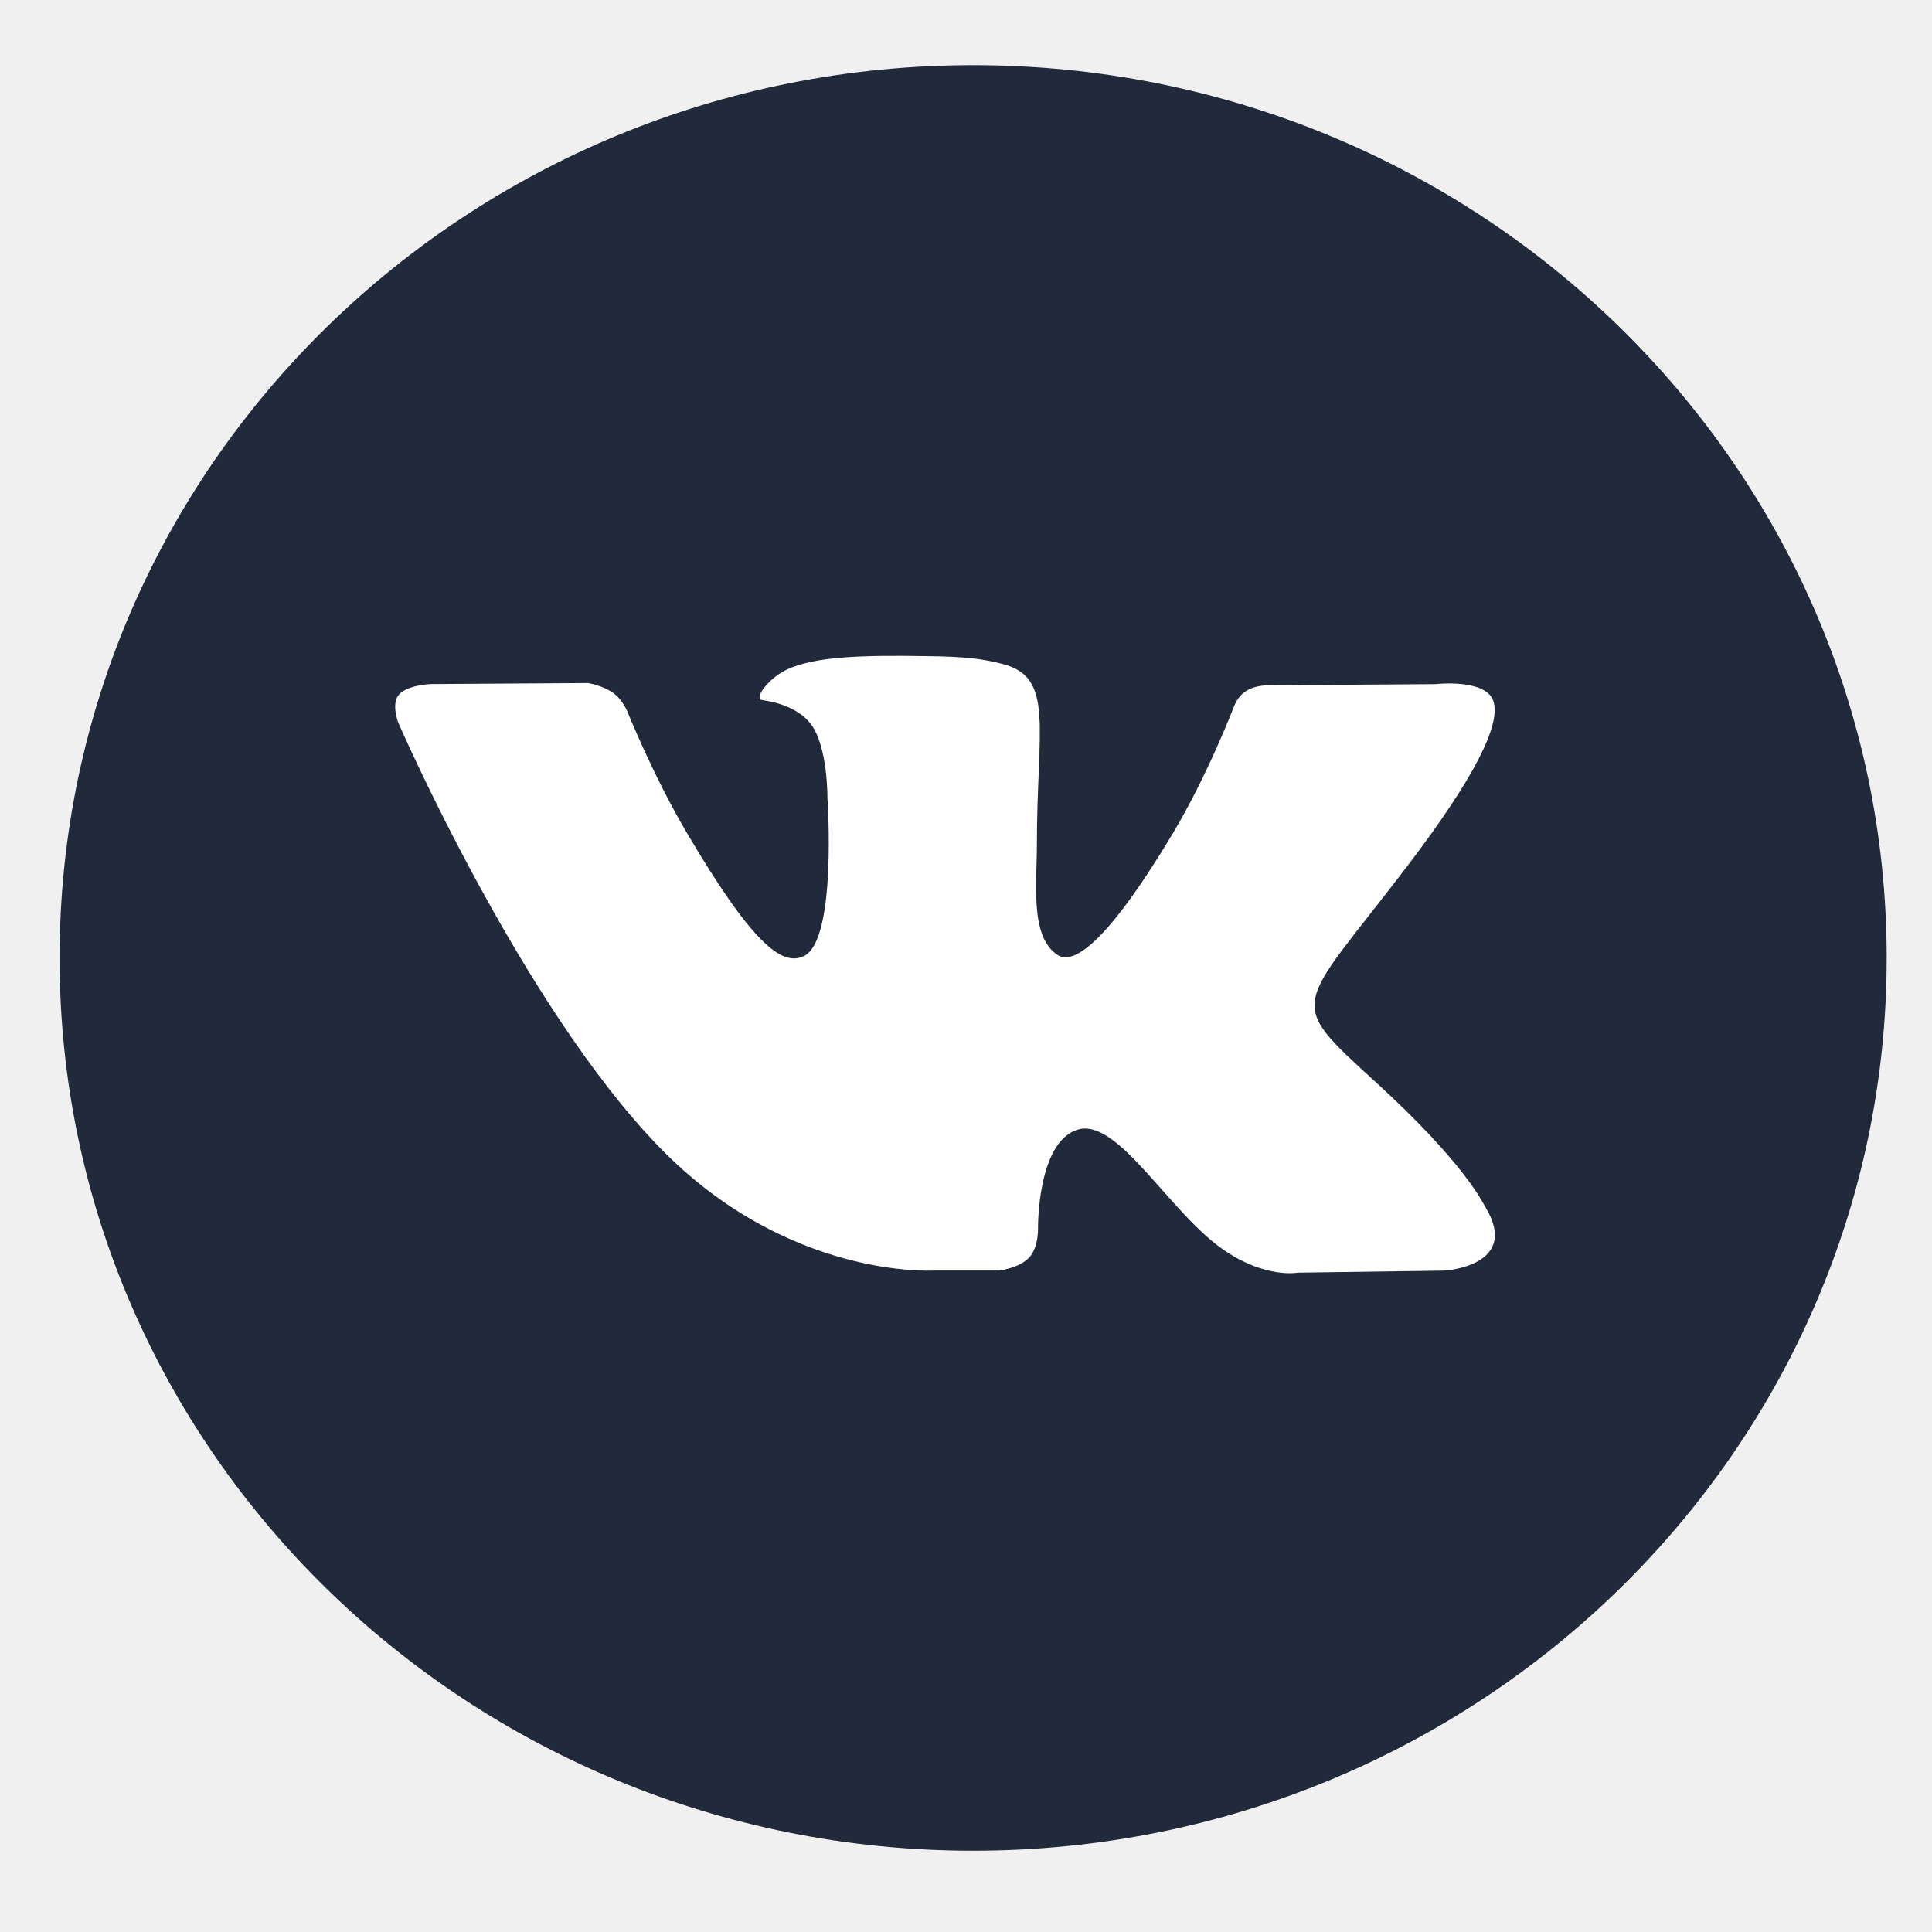
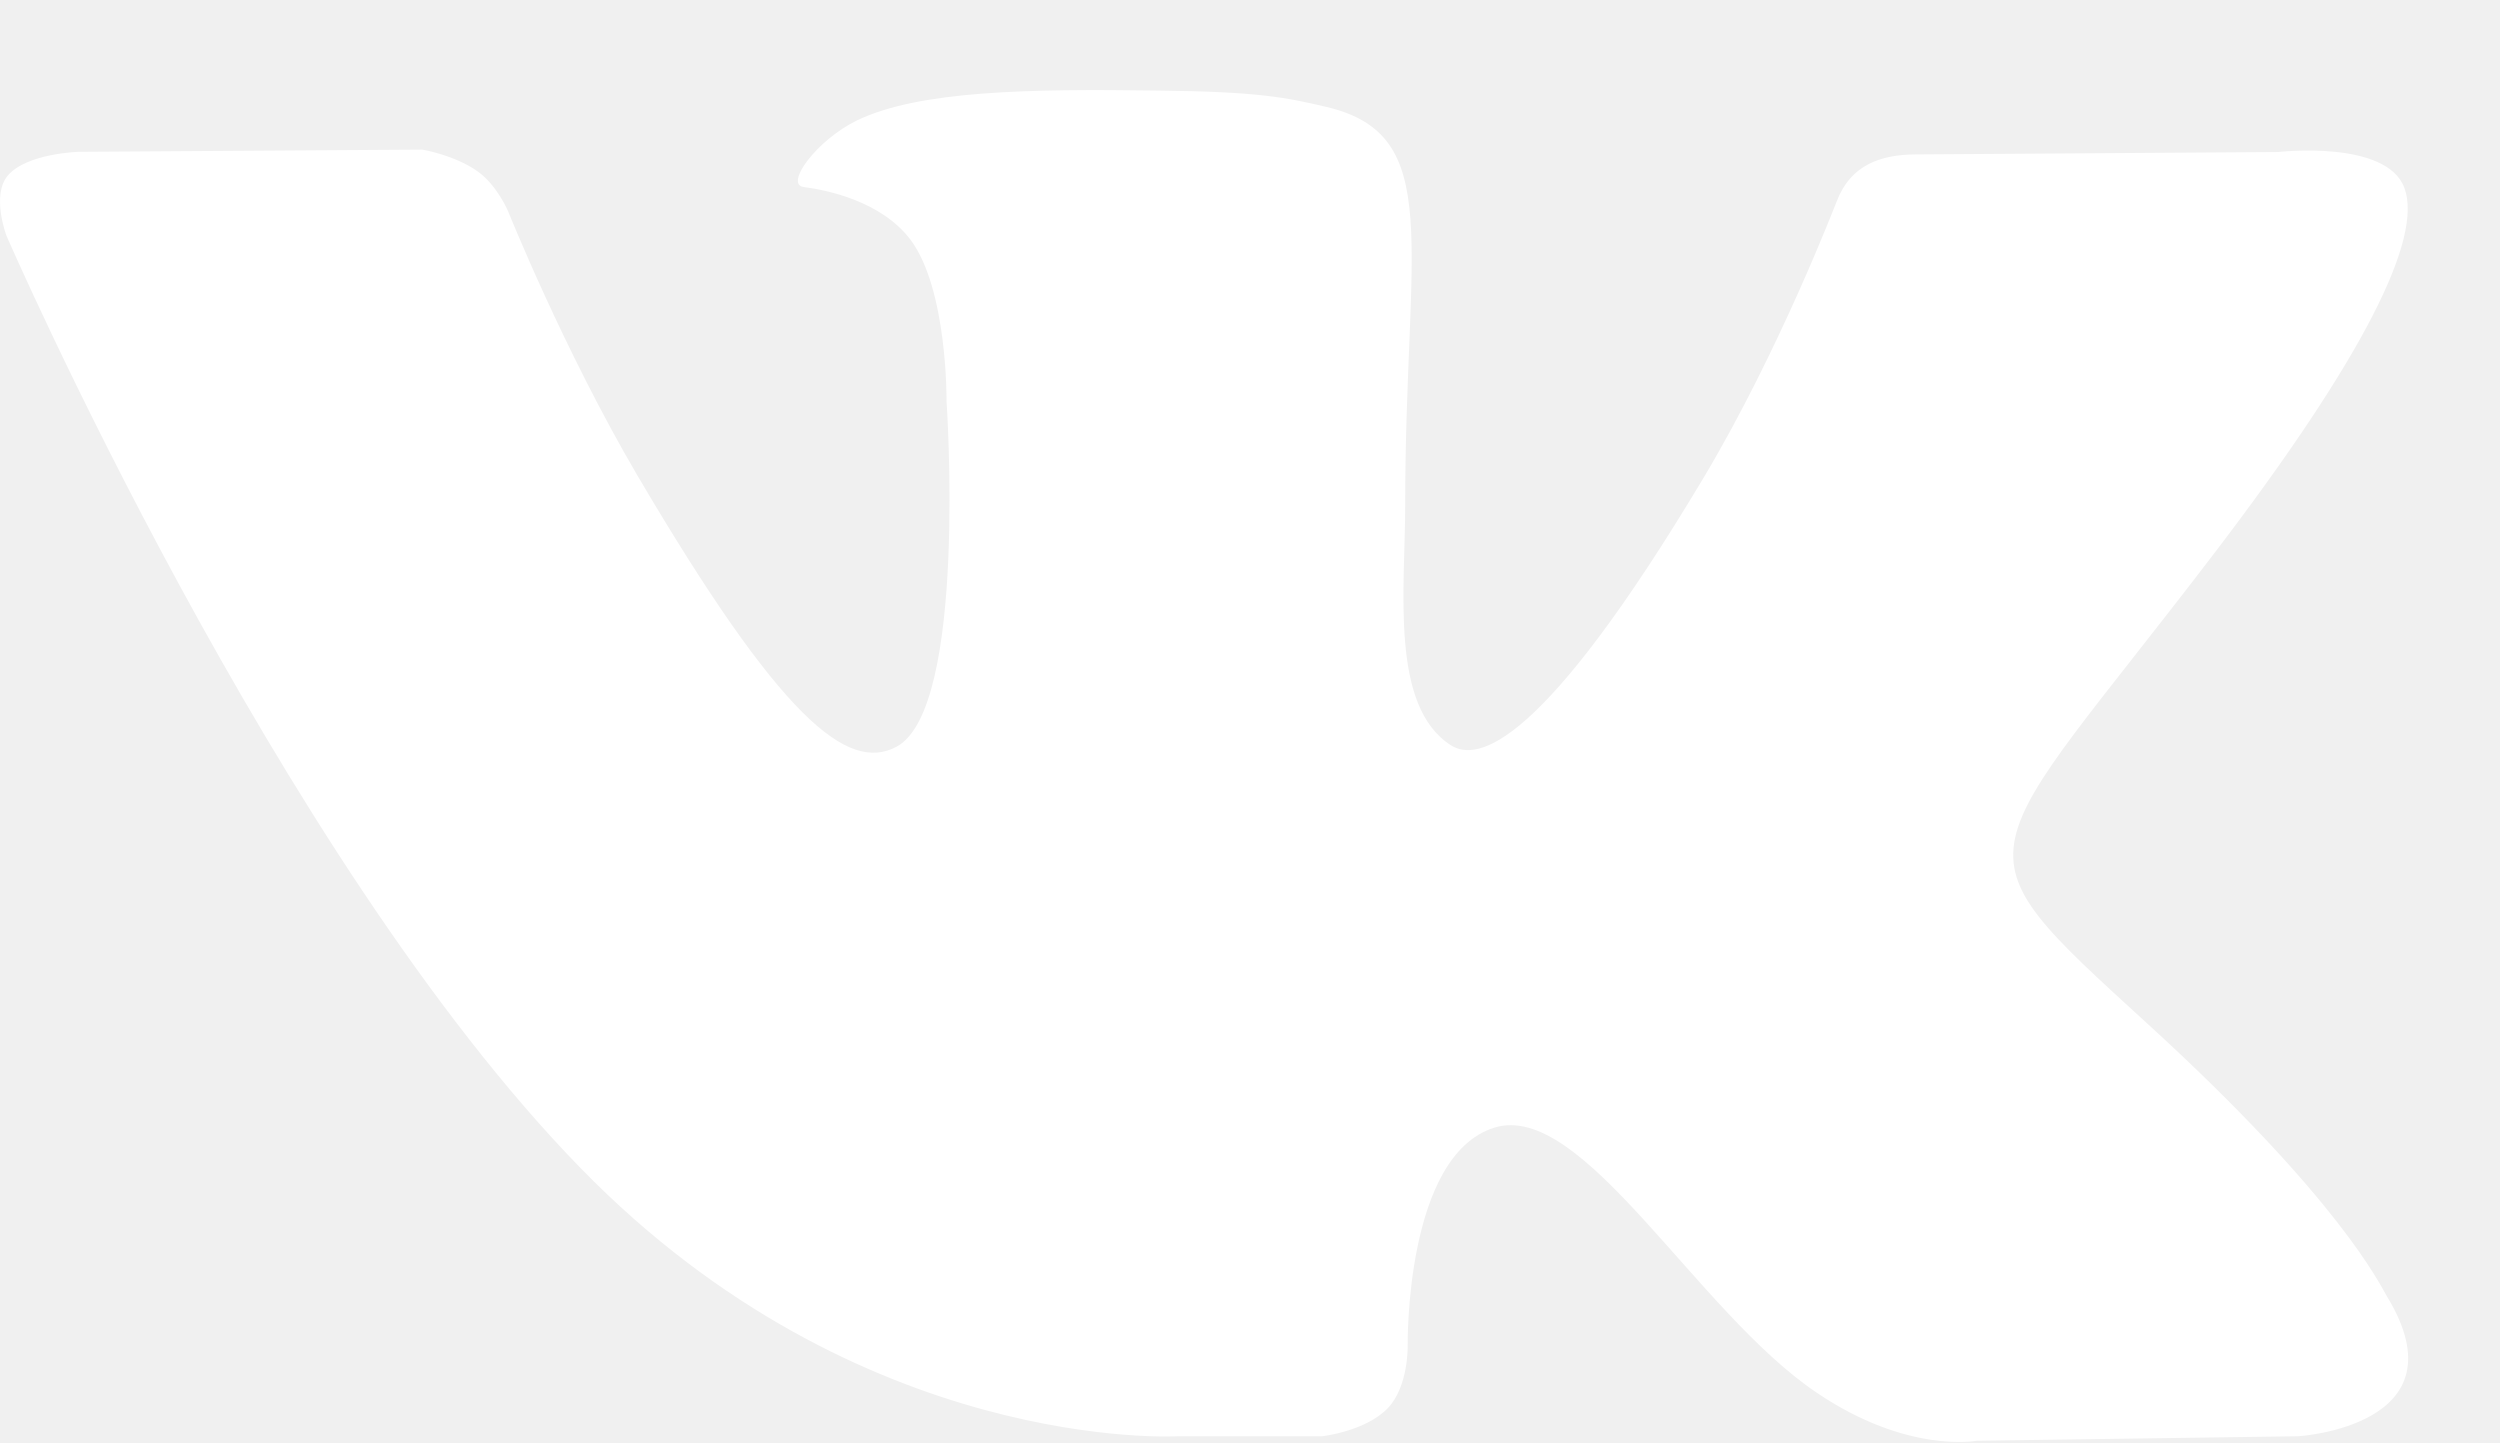
- <svg xmlns="http://www.w3.org/2000/svg" width="44" height="44" viewBox="0 0 44 44" fill="none">
-   <path fill-rule="evenodd" clip-rule="evenodd" d="M22.163 1.484C33.653 1.484 42.968 10.587 42.968 21.817C42.968 33.046 33.653 42.149 22.163 42.149C10.672 42.149 1.357 33.046 1.357 21.817C1.357 10.587 10.672 1.484 22.163 1.484Z" fill="#212A3A" />
-   <path d="M24.54 25.728C25.461 25.438 26.64 27.641 27.894 28.483C28.836 29.122 29.557 28.984 29.557 28.984L32.902 28.937C32.902 28.937 34.65 28.832 33.823 27.48C33.755 27.368 33.339 26.478 31.334 24.647C29.238 22.732 29.522 23.042 32.046 19.731C33.584 17.712 34.199 16.48 34.006 15.955C33.821 15.449 32.692 15.581 32.692 15.581L28.924 15.606C28.557 15.607 28.246 15.717 28.104 16.089C28.101 16.093 27.506 17.651 26.713 18.975C25.036 21.777 24.367 21.927 24.09 21.751C23.453 21.345 23.614 20.123 23.614 19.254C23.614 16.538 24.03 15.405 22.799 15.113C22.388 15.015 22.088 14.952 21.039 14.942C19.698 14.922 18.56 14.942 17.915 15.251C17.487 15.46 17.158 15.918 17.358 15.944C17.608 15.977 18.169 16.094 18.47 16.494C18.856 17.011 18.844 18.171 18.844 18.171C18.844 18.171 19.065 21.369 18.324 21.765C17.816 22.037 17.121 21.482 15.625 18.938C14.861 17.637 14.285 16.198 14.285 16.198C14.285 16.198 14.173 15.931 13.971 15.785C13.73 15.612 13.393 15.556 13.393 15.556L9.817 15.579C9.817 15.579 9.279 15.594 9.082 15.824C8.907 16.029 9.067 16.451 9.067 16.451C9.067 16.451 11.869 22.902 15.041 26.151C17.949 29.134 21.254 28.936 21.254 28.936H22.751C22.751 28.936 23.203 28.886 23.434 28.644C23.649 28.419 23.64 27.996 23.64 27.996C23.64 27.996 23.61 26.019 24.54 25.728Z" fill="white" />
+ <svg xmlns="http://www.w3.org/2000/svg" width="26" height="15" viewBox="0 0 26 15" fill="none">
+   <path d="M15.54 11.728C16.461 11.439 17.64 13.641 18.894 14.484C19.836 15.122 20.557 14.984 20.557 14.984L23.902 14.937C23.902 14.937 25.649 14.832 24.823 13.48C24.755 13.368 24.339 12.478 22.334 10.647C20.238 8.732 20.522 9.042 23.046 5.731C24.584 3.713 25.199 2.48 25.006 1.955C24.821 1.45 23.692 1.581 23.692 1.581L19.924 1.606C19.557 1.607 19.246 1.718 19.104 2.089C19.101 2.093 18.506 3.651 17.713 4.976C16.036 7.778 15.367 7.927 15.09 7.751C14.453 7.346 14.614 6.123 14.614 5.254C14.614 2.538 15.03 1.406 13.799 1.113C13.388 1.016 13.088 0.952 12.039 0.942C10.698 0.923 9.56 0.942 8.915 1.251C8.487 1.46 8.158 1.918 8.358 1.945C8.608 1.977 9.169 2.095 9.47 2.494C9.856 3.011 9.844 4.171 9.844 4.171C9.844 4.171 10.065 7.369 9.324 7.766C8.816 8.037 8.121 7.482 6.625 4.938C5.862 3.637 5.285 2.199 5.285 2.199C5.285 2.199 5.173 1.931 4.971 1.785C4.73 1.612 4.393 1.556 4.393 1.556L0.817 1.579C0.817 1.579 0.279 1.594 0.082 1.825C-0.093 2.029 0.067 2.451 0.067 2.451C0.067 2.451 2.869 8.902 6.041 12.151C8.949 15.134 12.254 14.937 12.254 14.937H13.751C13.751 14.937 14.203 14.886 14.434 14.644C14.649 14.419 14.64 13.996 14.64 13.996C14.64 13.996 14.61 12.019 15.54 11.728Z" fill="white" />
</svg>
